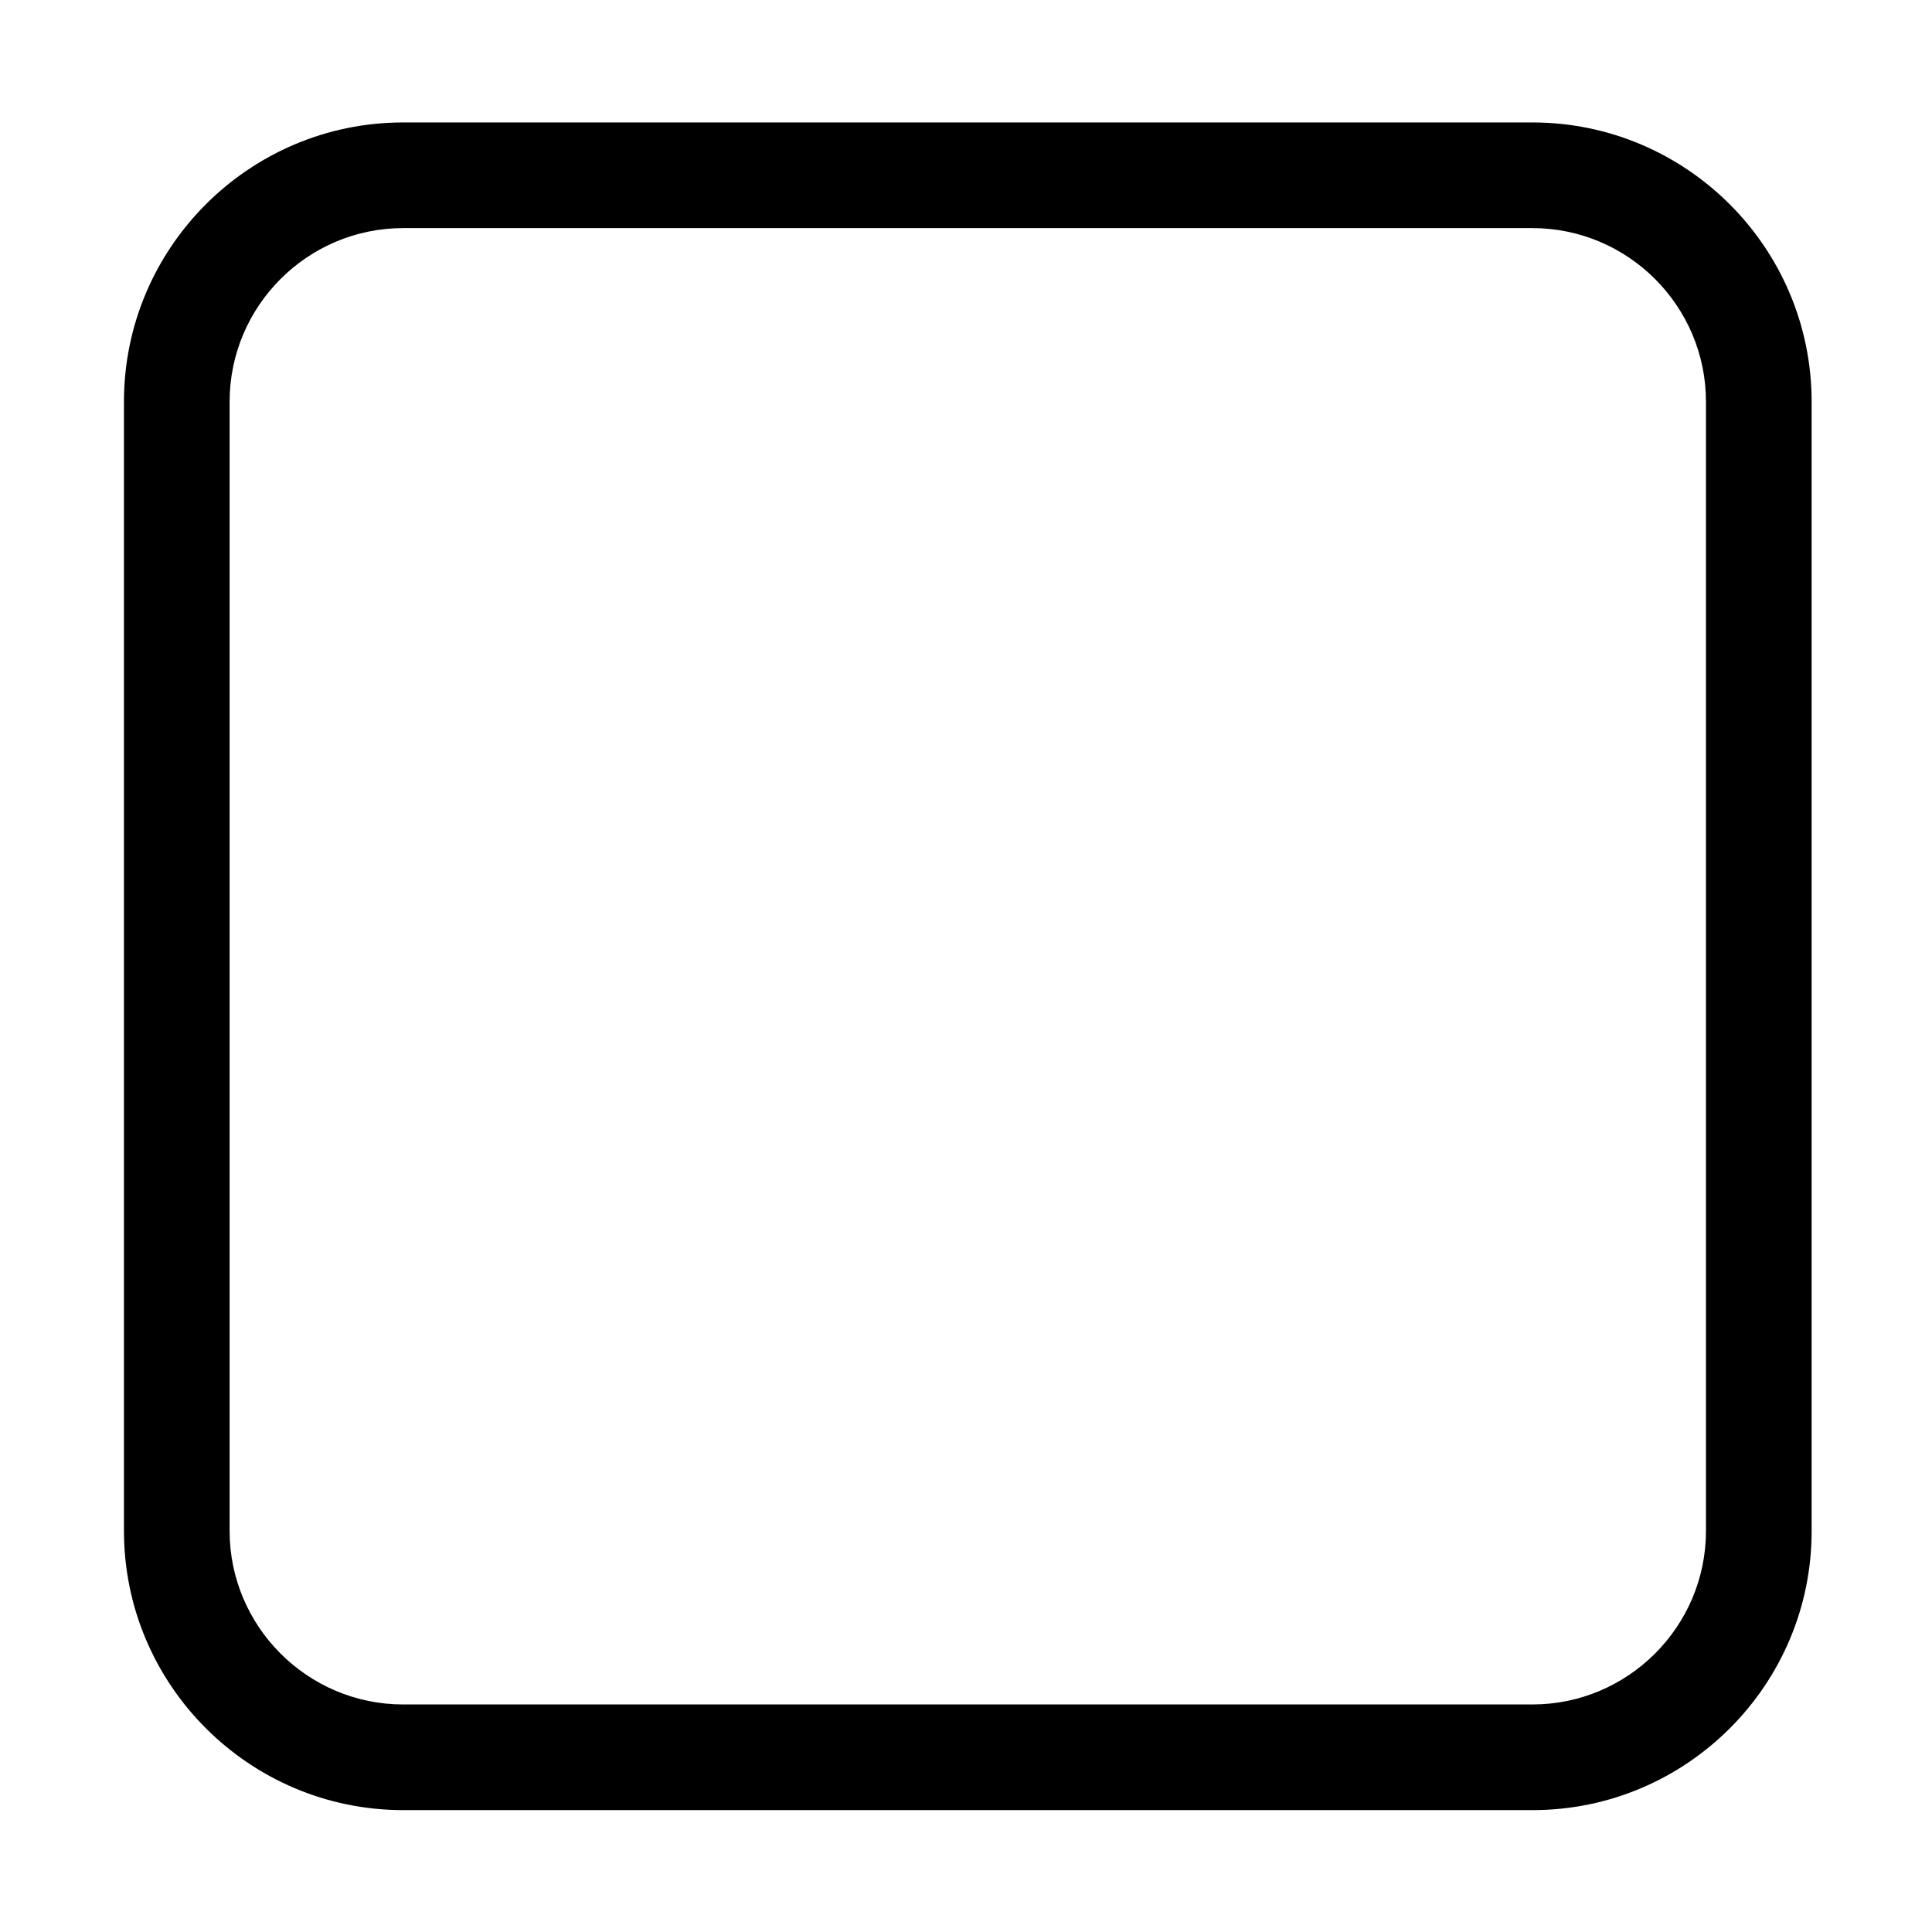
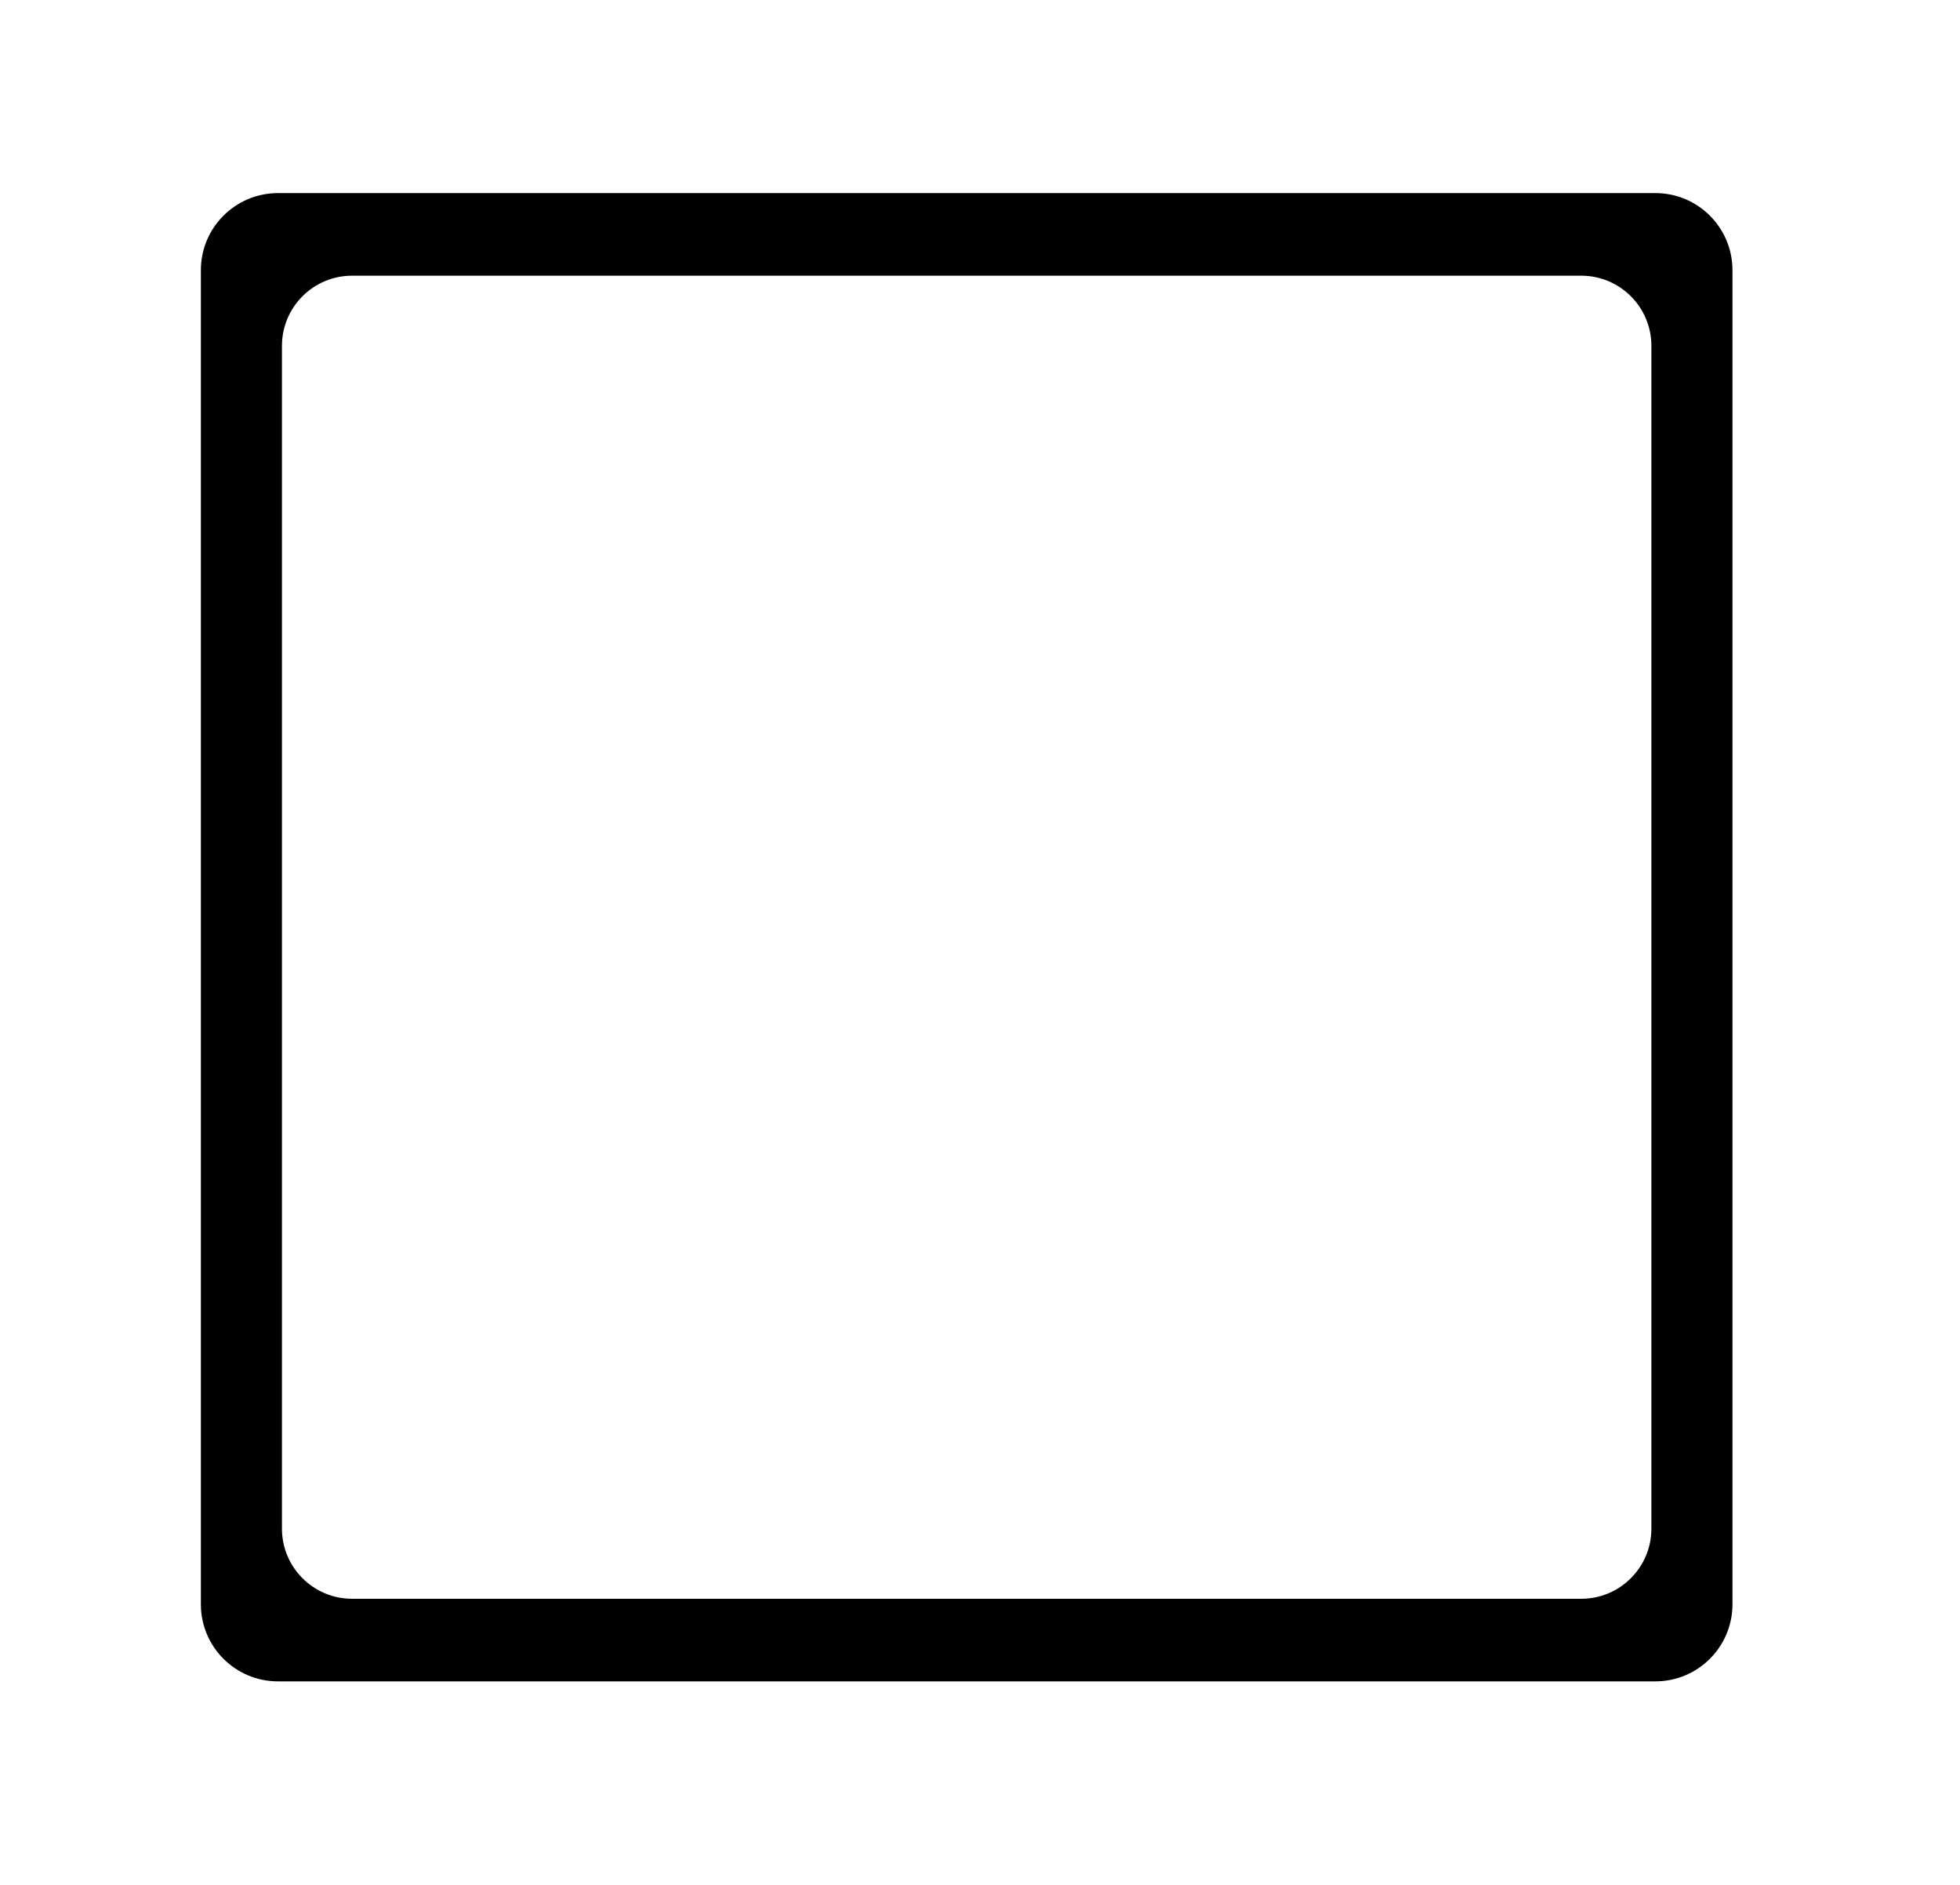
- <svg xmlns="http://www.w3.org/2000/svg" t="1702027022890" class="icon" viewBox="0 0 1024 1024" version="1.1" p-id="1071" width="200" height="200">
-   <path d="M812.3 959.4H213.7c-81.6 0-148-66.4-148-148V212.9c0-81.6 66.4-148 148-148h598.5c81.6 0 148 66.4 148 148v598.5C960.3 893 893.9 959.4 812.3 959.4zM213.7 120.9c-50.7 0-92 41.3-92 92v598.5c0 50.7 41.3 92 92 92h598.5c50.7 0 92-41.3 92-92V212.9c0-50.7-41.3-92-92-92H213.7z" fill="" p-id="1072" />
+ <svg xmlns="http://www.w3.org/2000/svg" class="icon" width="64px" height="61.54px" viewBox="0 0 1065 1024" version="1.1">
+   <path d="M899.478 104.873h-748.442c-23.134 0-41.888 18.754-41.888 41.888v724.798c0 23.134 18.754 41.888 41.888 41.888h748.442c23.133 0 41.888-18.754 41.888-41.888V146.761c0-23.134-18.755-41.888-41.888-41.888z m-2.167 725.581c0 21.051-17.066 38.117-38.117 38.117H191.32c-21.051 0-38.117-17.066-38.117-38.117V187.866c0-21.051 17.066-38.116 38.117-38.116h667.874c21.051 0 38.117 17.065 38.117 38.116v642.587z" fill="" />
</svg>
